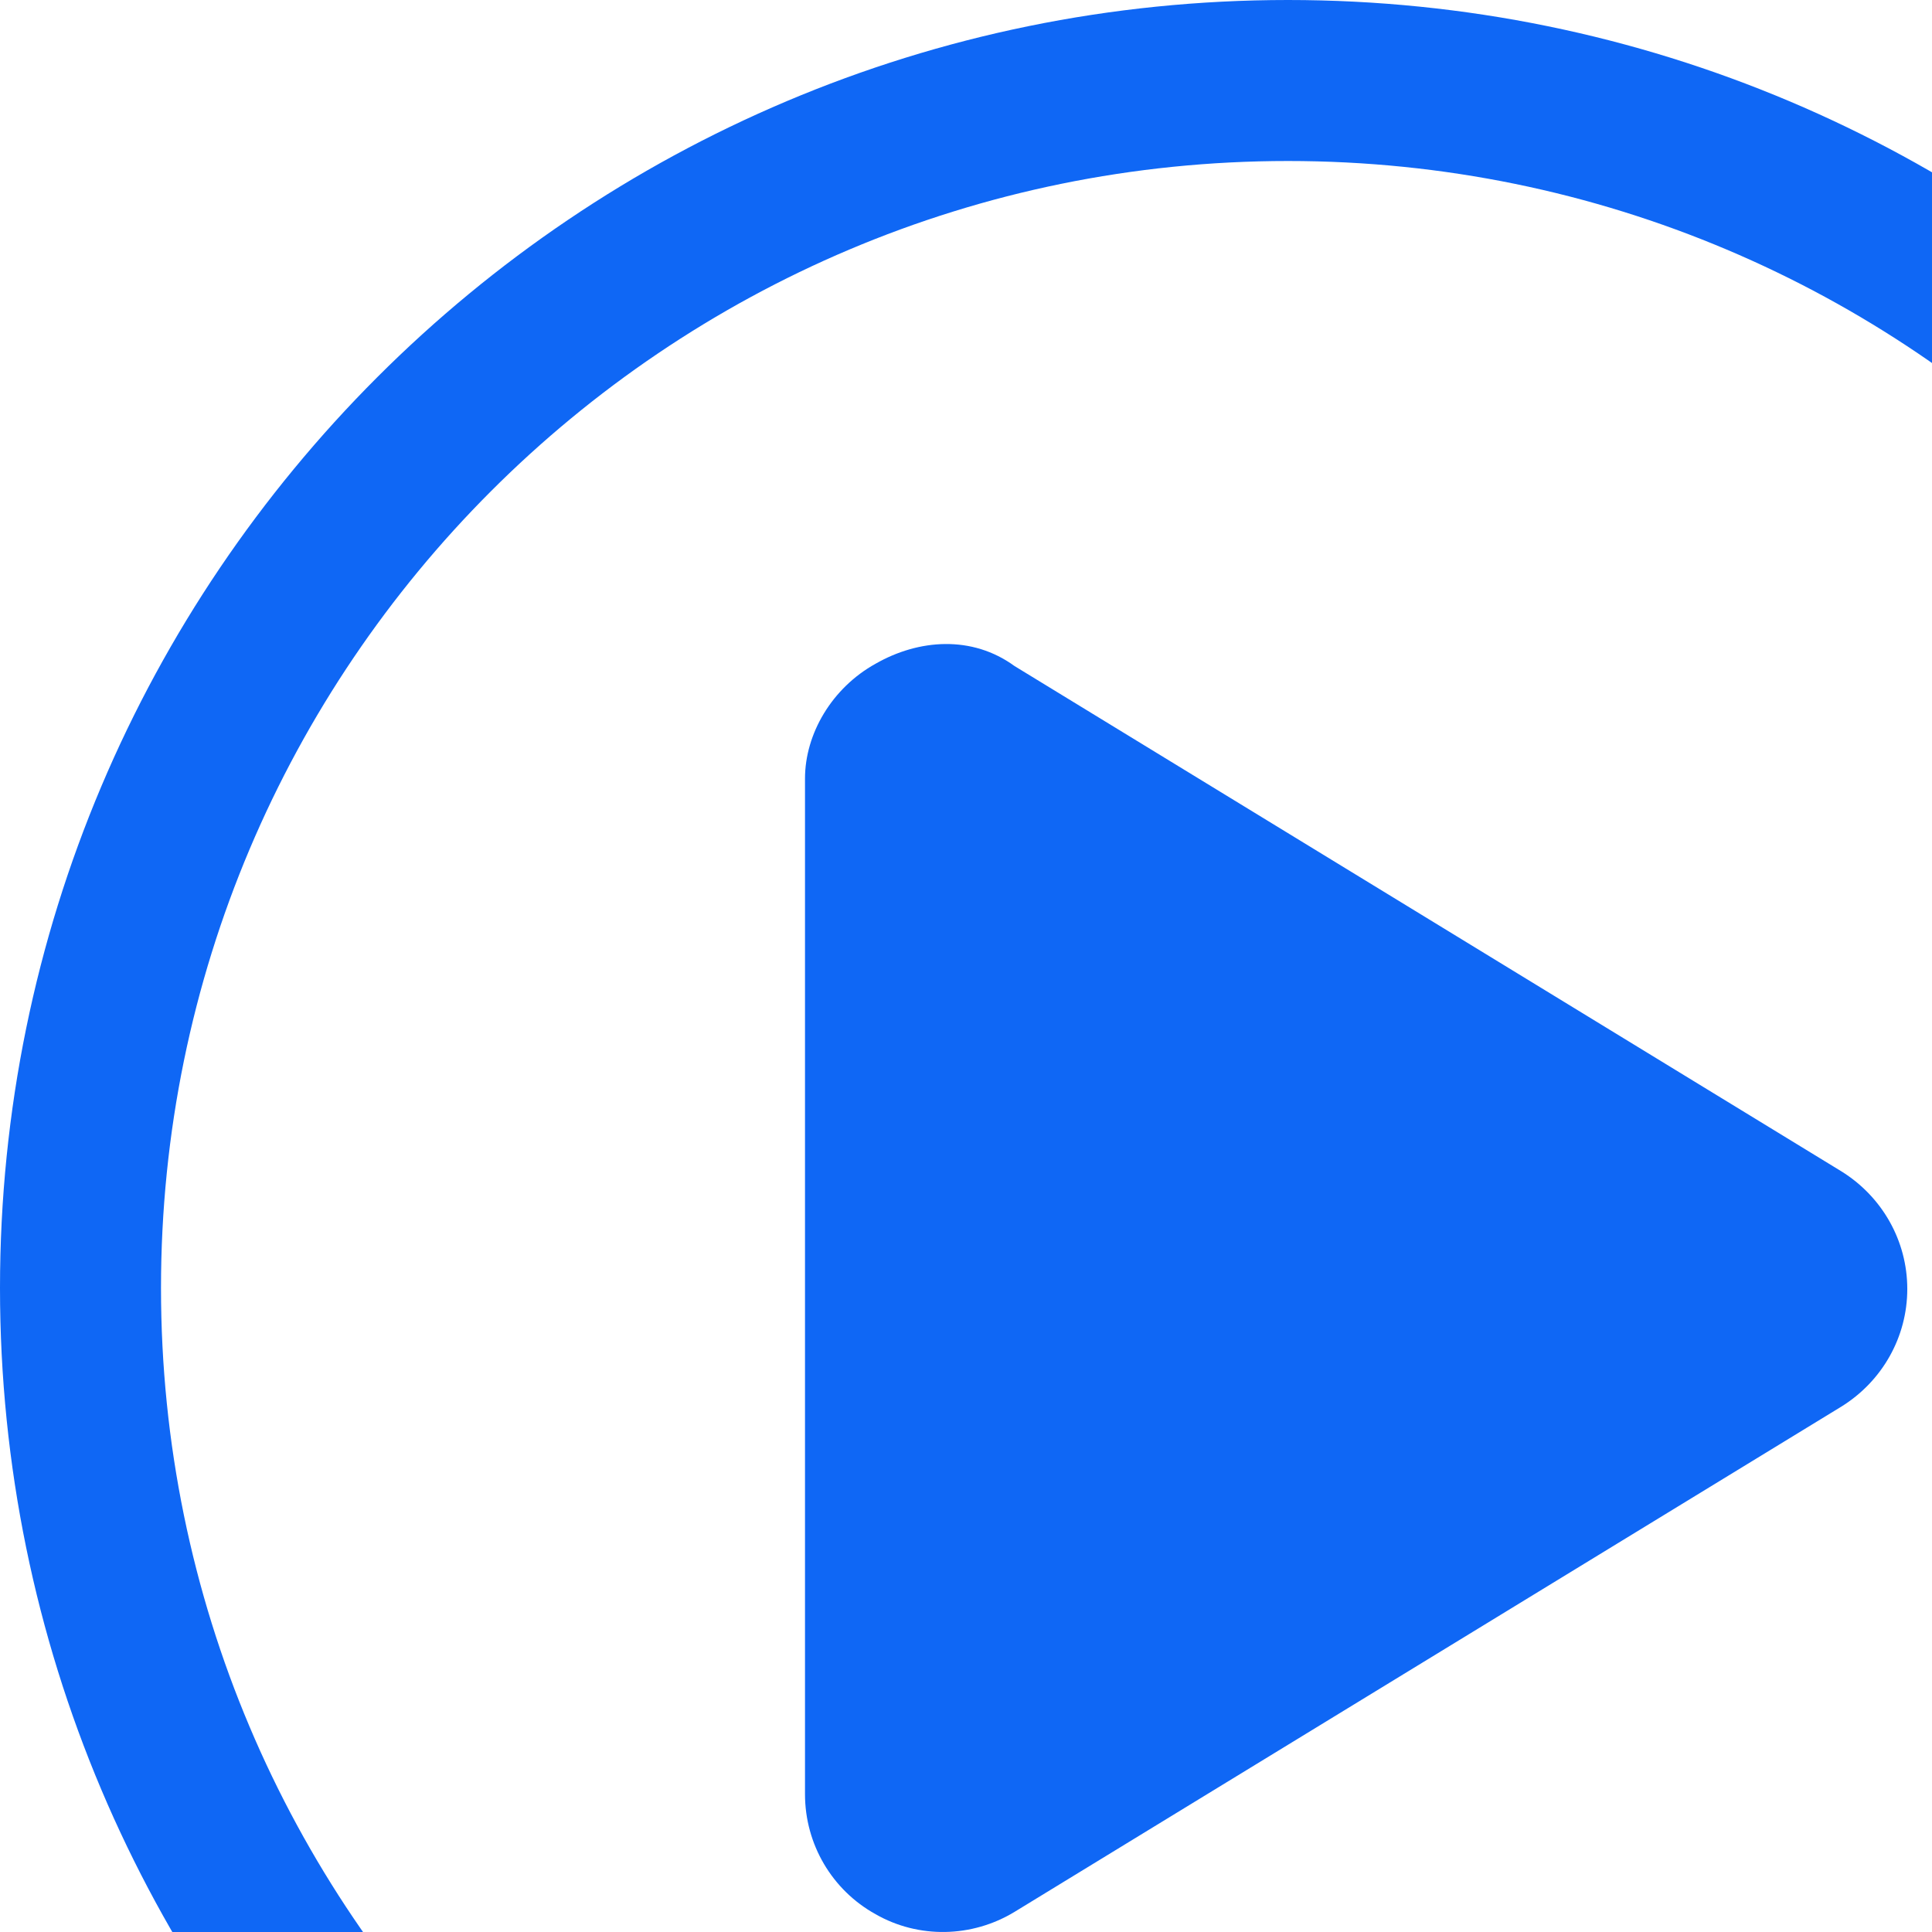
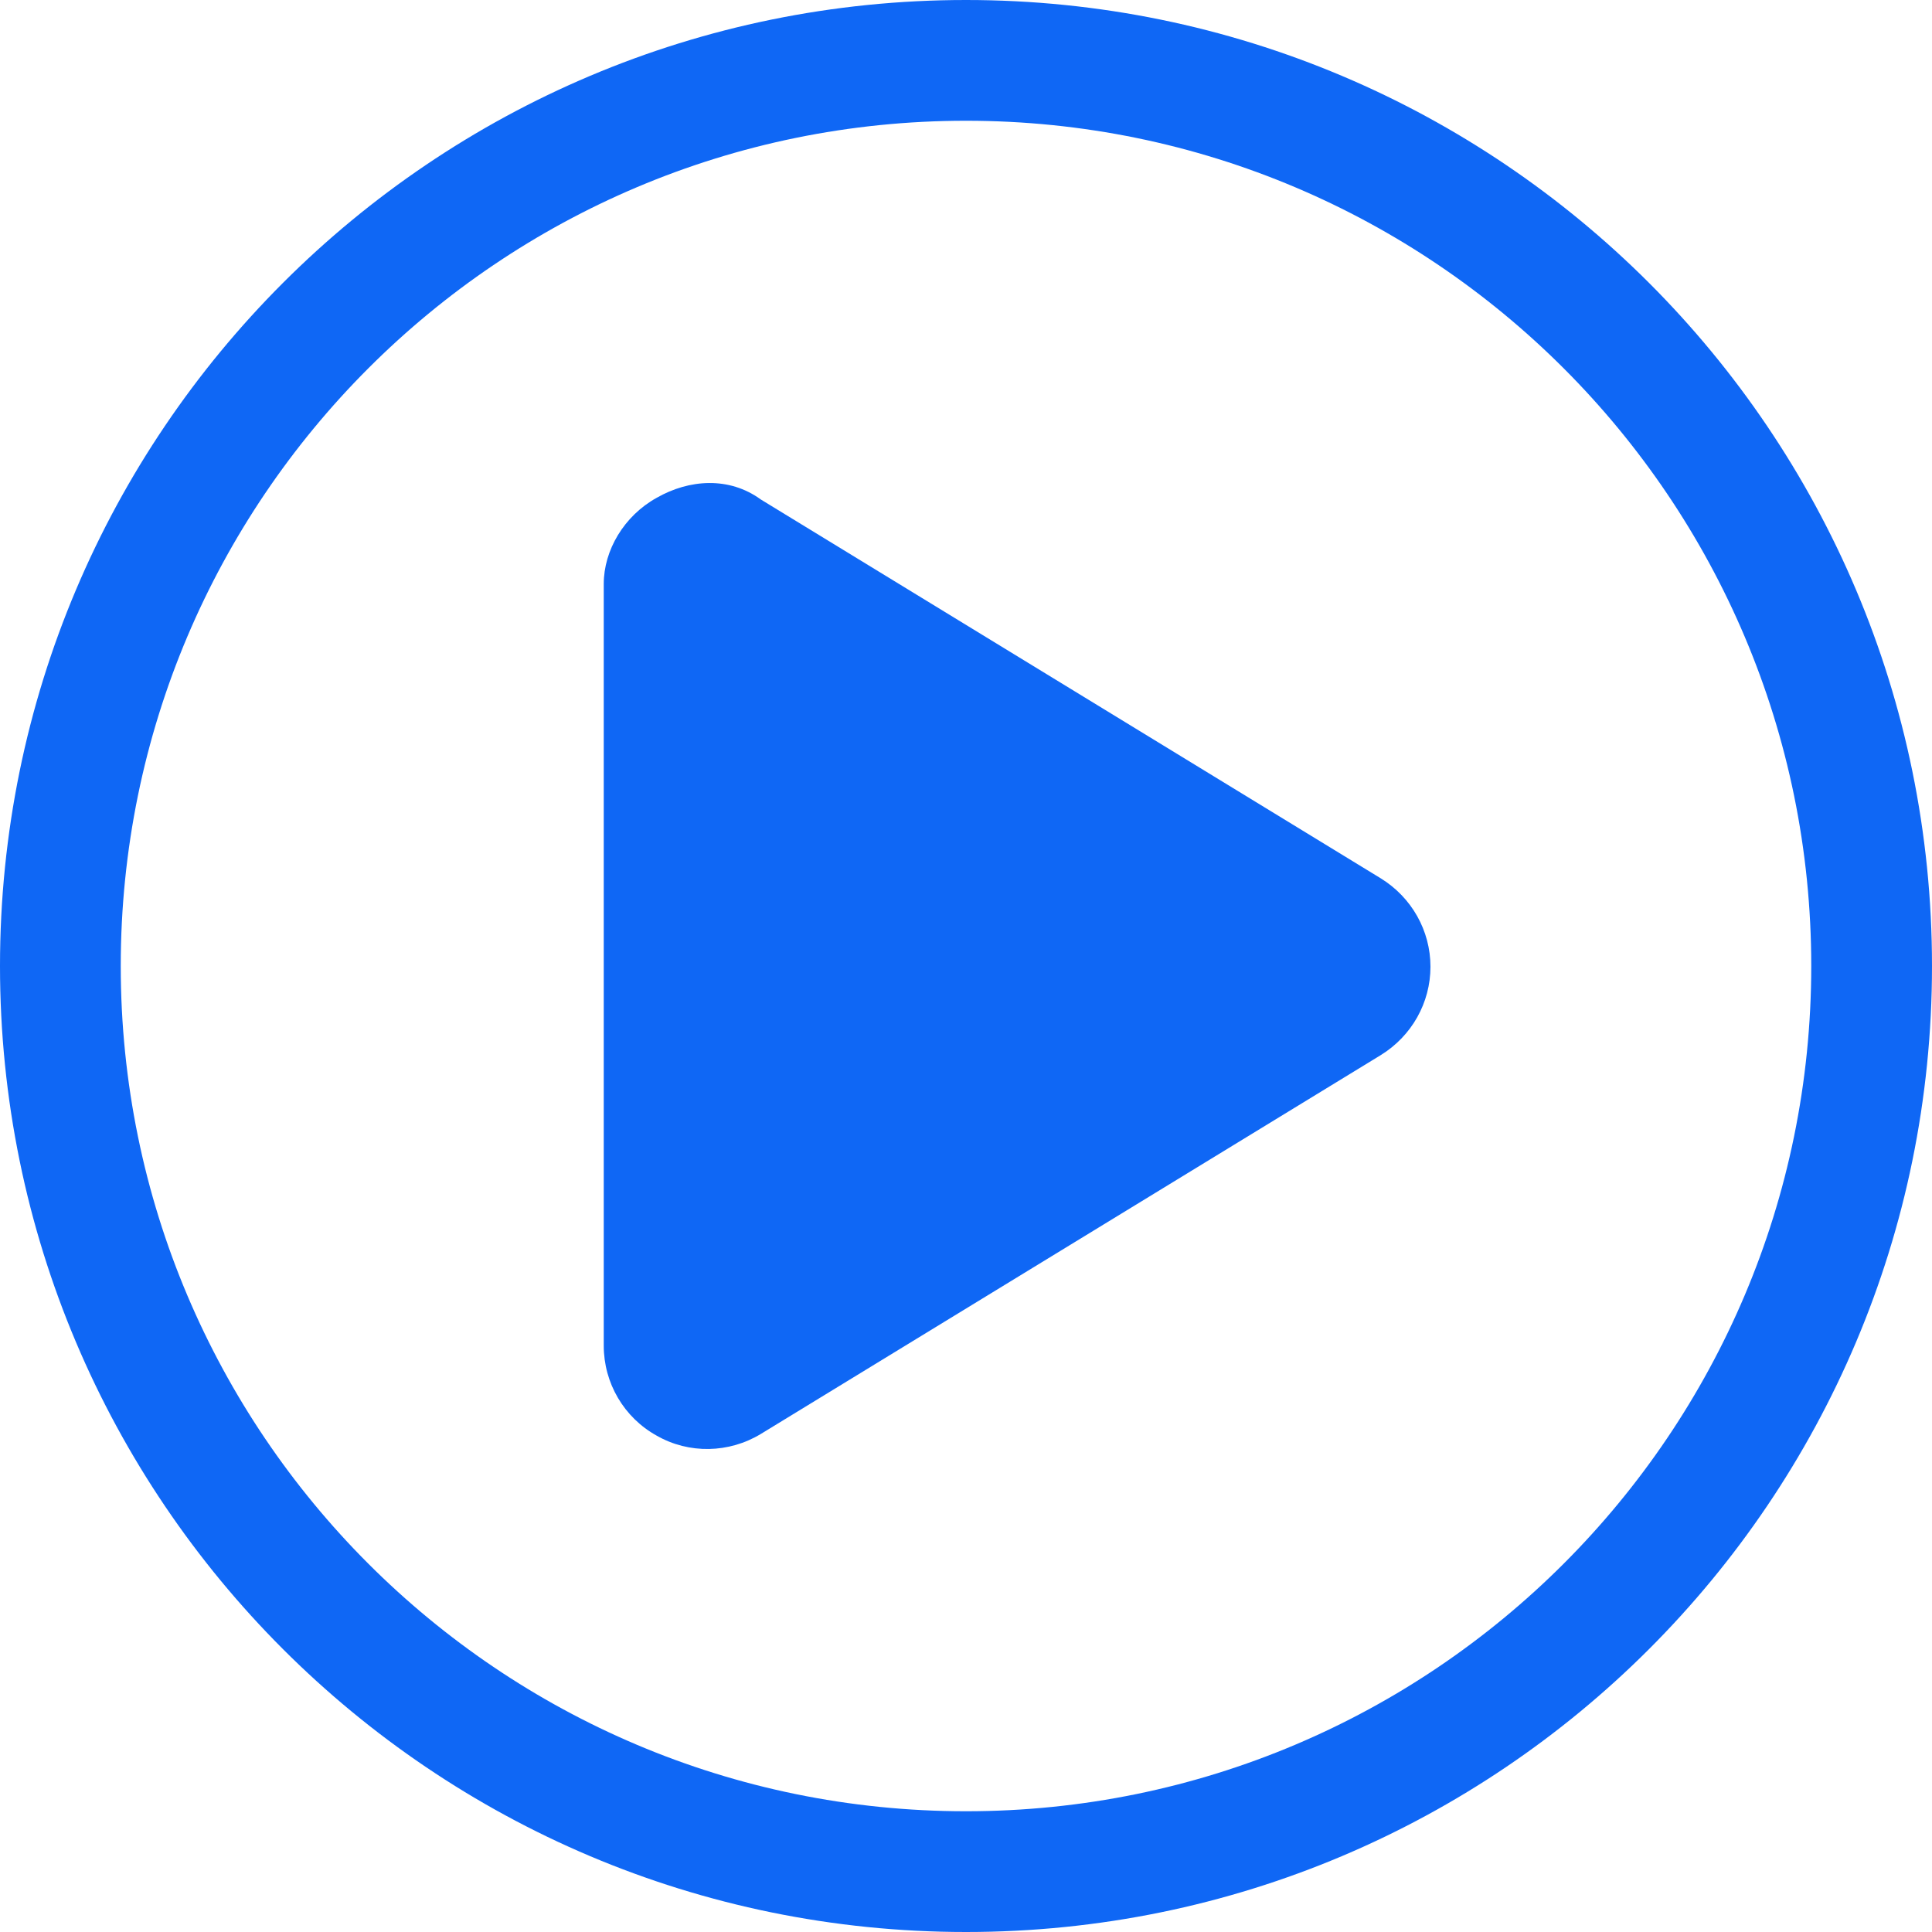
- <svg xmlns="http://www.w3.org/2000/svg" width="32" height="32" viewBox="0 0 24 24" fill="none">
+ <svg xmlns="http://www.w3.org/2000/svg" width="32" height="32" viewBox="0 0 32 32" fill="none">
  <path d="M10.877 8.245C11.412 7.939 12.075 7.889 12.603 8.274L22.873 14.55C23.38 14.864 23.693 15.413 23.693 16.012C23.693 16.611 23.38 17.16 22.873 17.474L12.603 23.75C12.075 24.071 11.412 24.085 10.877 23.779C10.335 23.479 10 22.909 10 22.288V9.672C10 9.115 10.335 8.545 10.877 8.245Z" fill="#0F67F5" />
  <path fill-rule="evenodd" clip-rule="evenodd" d="M32 16C32 24.837 24.837 32 16 32C7.163 32 0 24.837 0 16C0 7.163 7.163 0 16 0C24.837 0 32 7.163 32 16ZM30 16C30 23.732 23.732 30 16 30C8.268 30 2 23.732 2 16C2 8.268 8.268 2 16 2C23.732 2 30 8.268 30 16Z" fill="#0F67F5" />
</svg>
